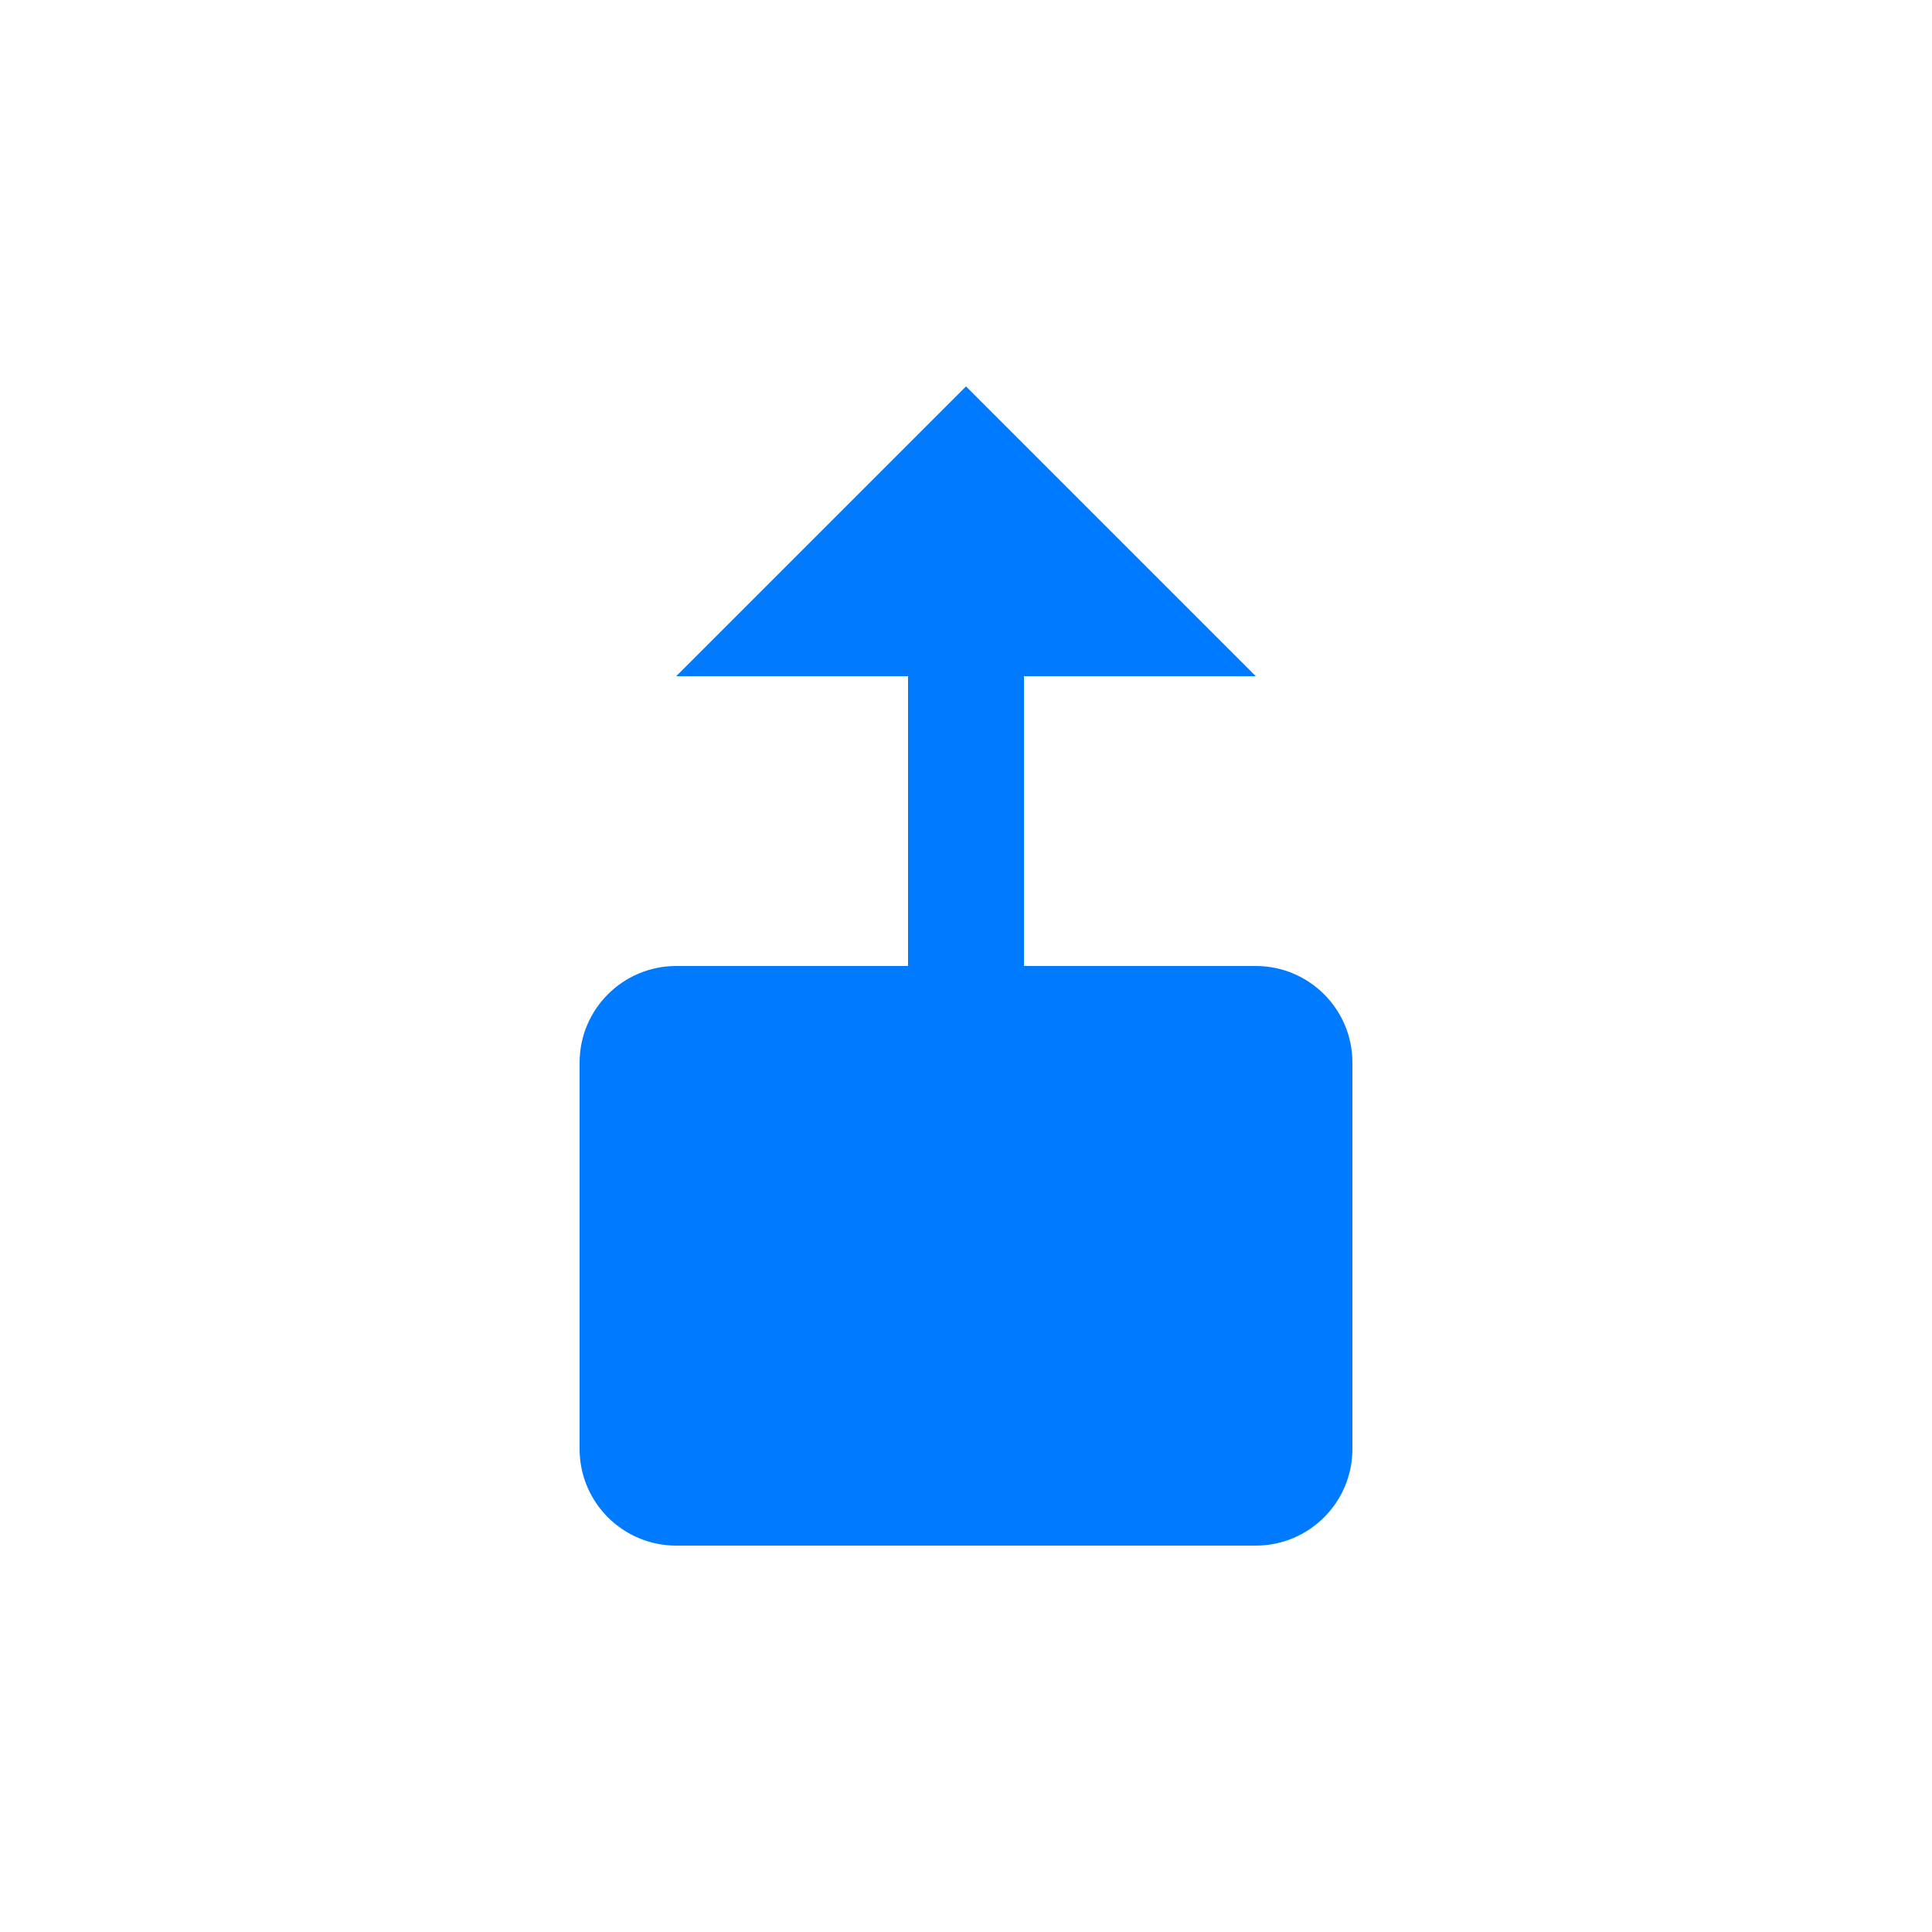
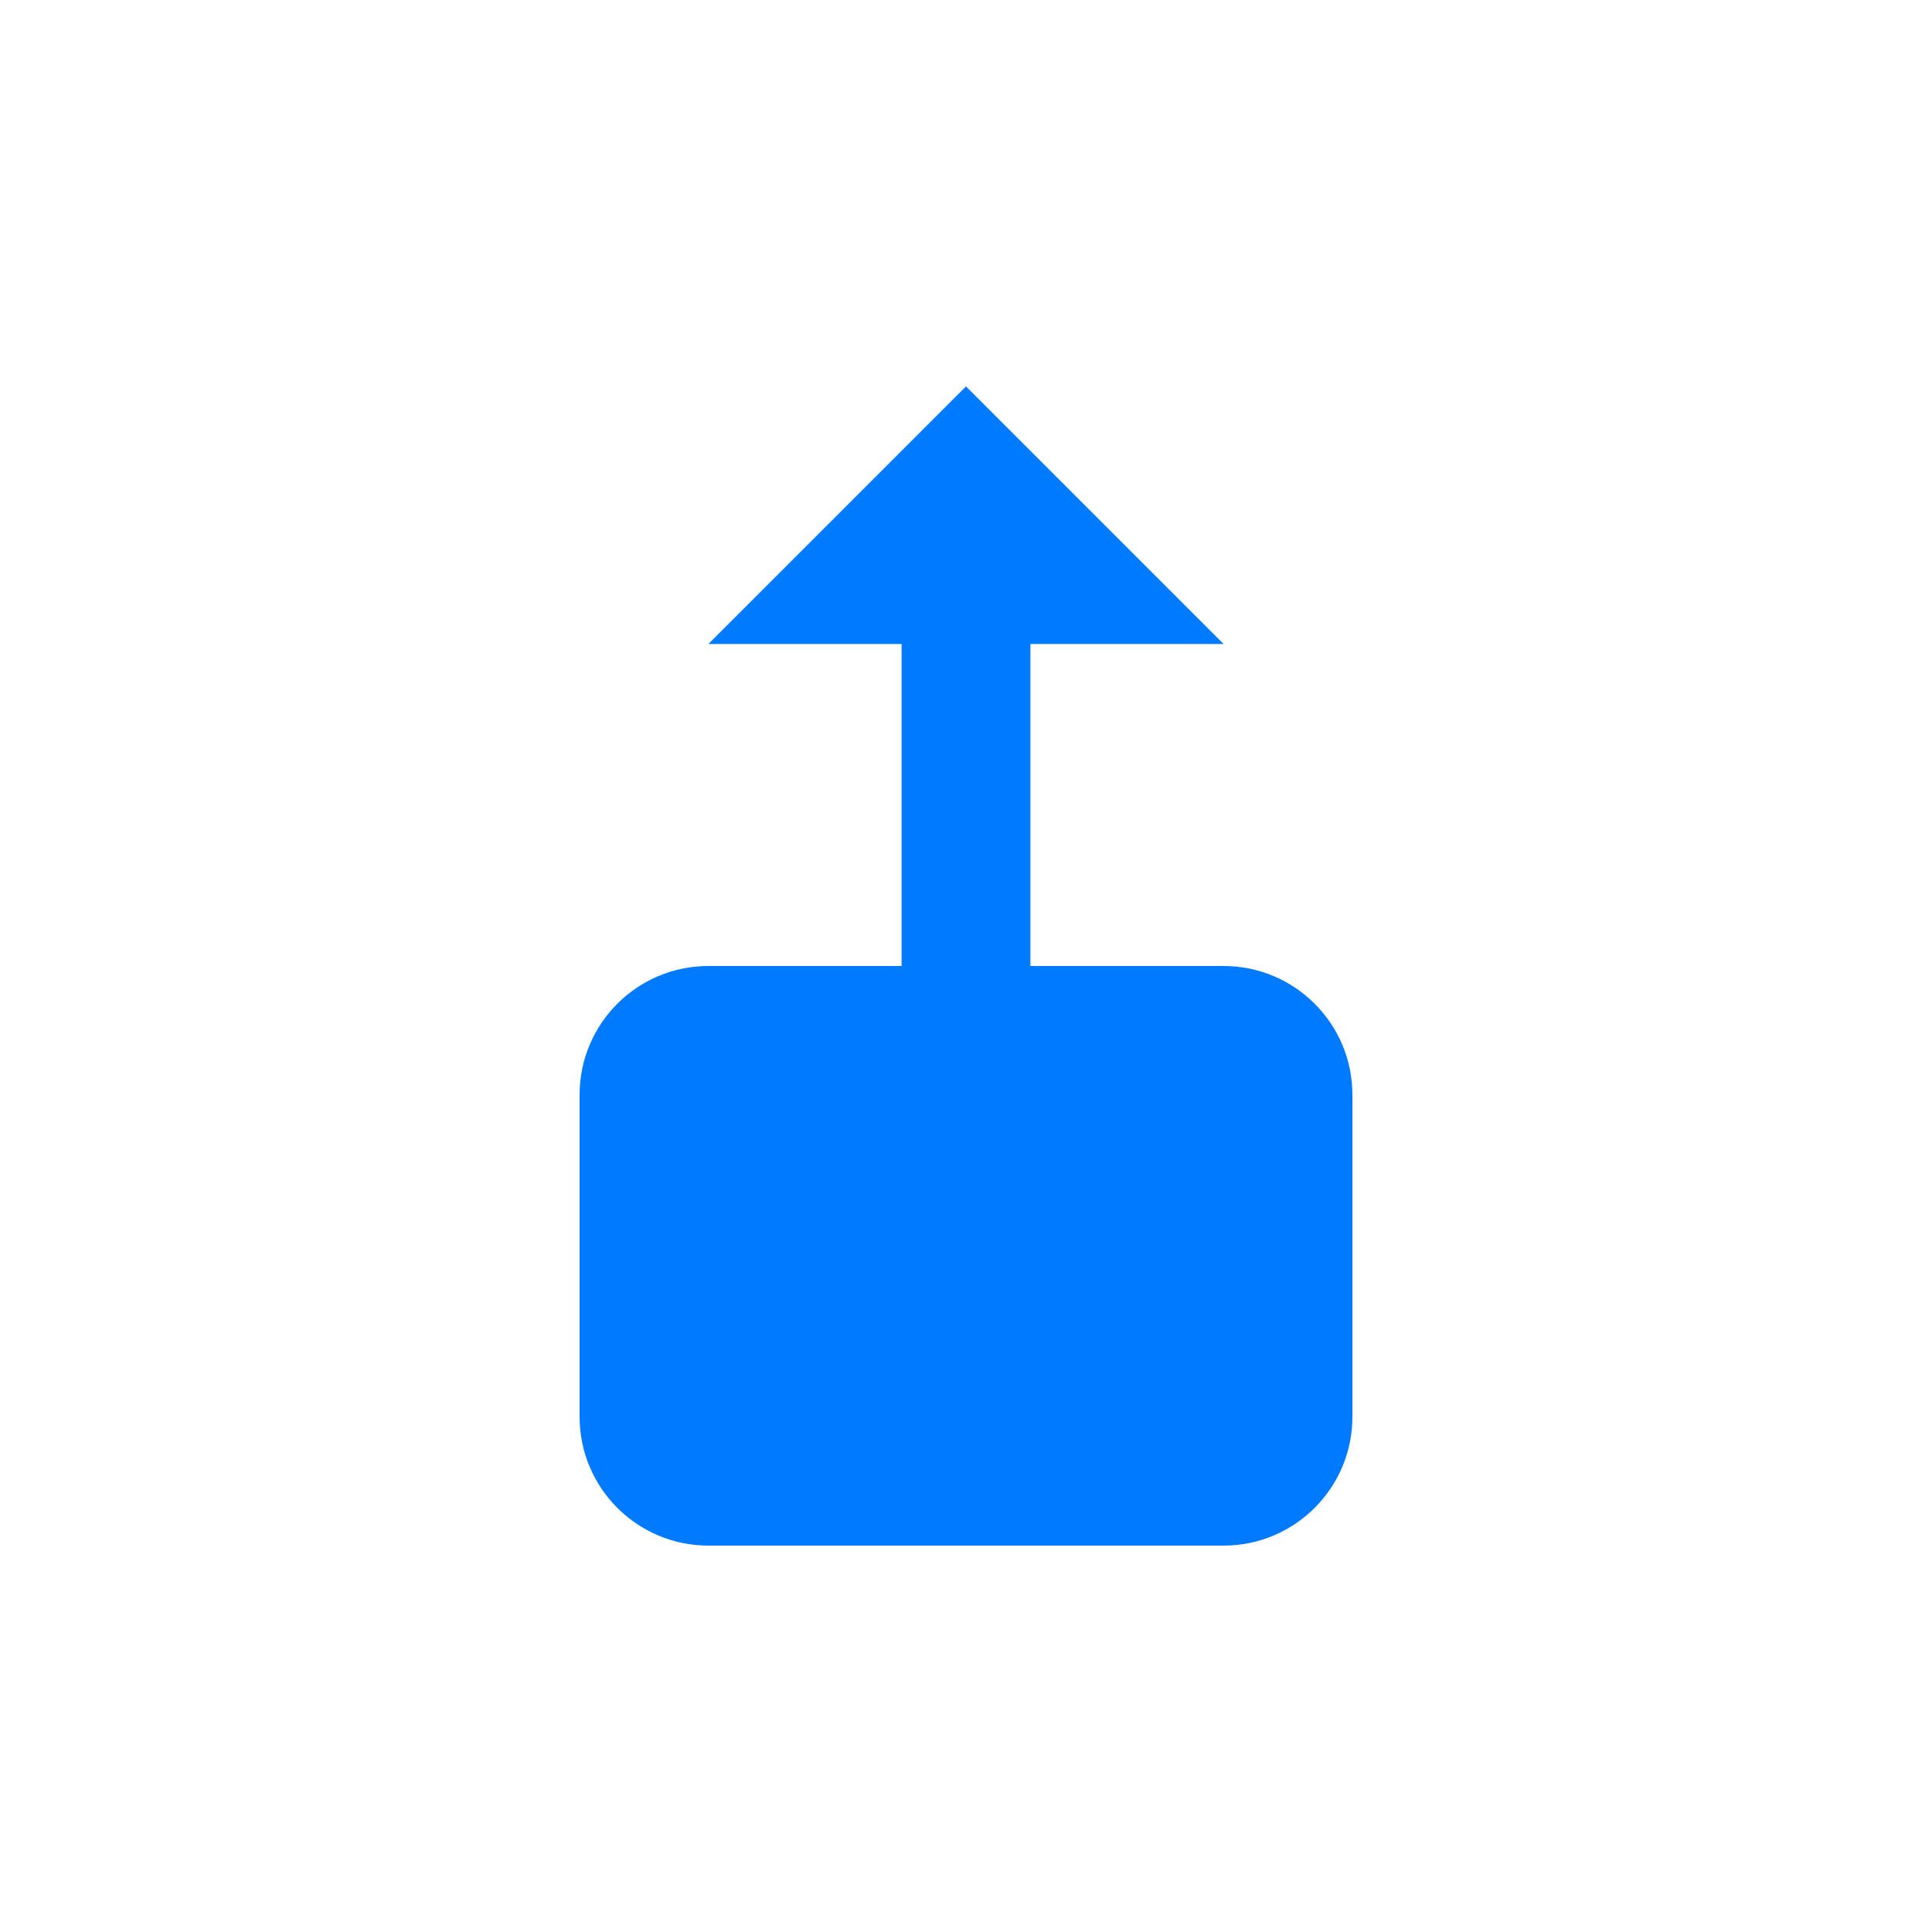
- <svg xmlns="http://www.w3.org/2000/svg" viewBox="0 0 100 100" width="100" height="100">
-   <rect x="30" y="50" width="40" height="30" rx="5" ry="5" fill="#007AFF" />
-   <path d="M50 20 L65 35 L35 35 Z" fill="#007AFF" />
-   <rect x="47" y="30" width="6" height="30" fill="#007AFF" />
+ <svg xmlns="http://www.w3.org/2000/svg" viewBox="0 0 60 60" width="60" height="60">
+   <rect x="18" y="30" width="24" height="18" rx="4" ry="4" fill="#007AFF" />
+   <path d="M30 12 L38 20 L22 20 Z" fill="#007AFF" />
+   <rect x="28" y="18" width="4" height="18" fill="#007AFF" />
</svg>
